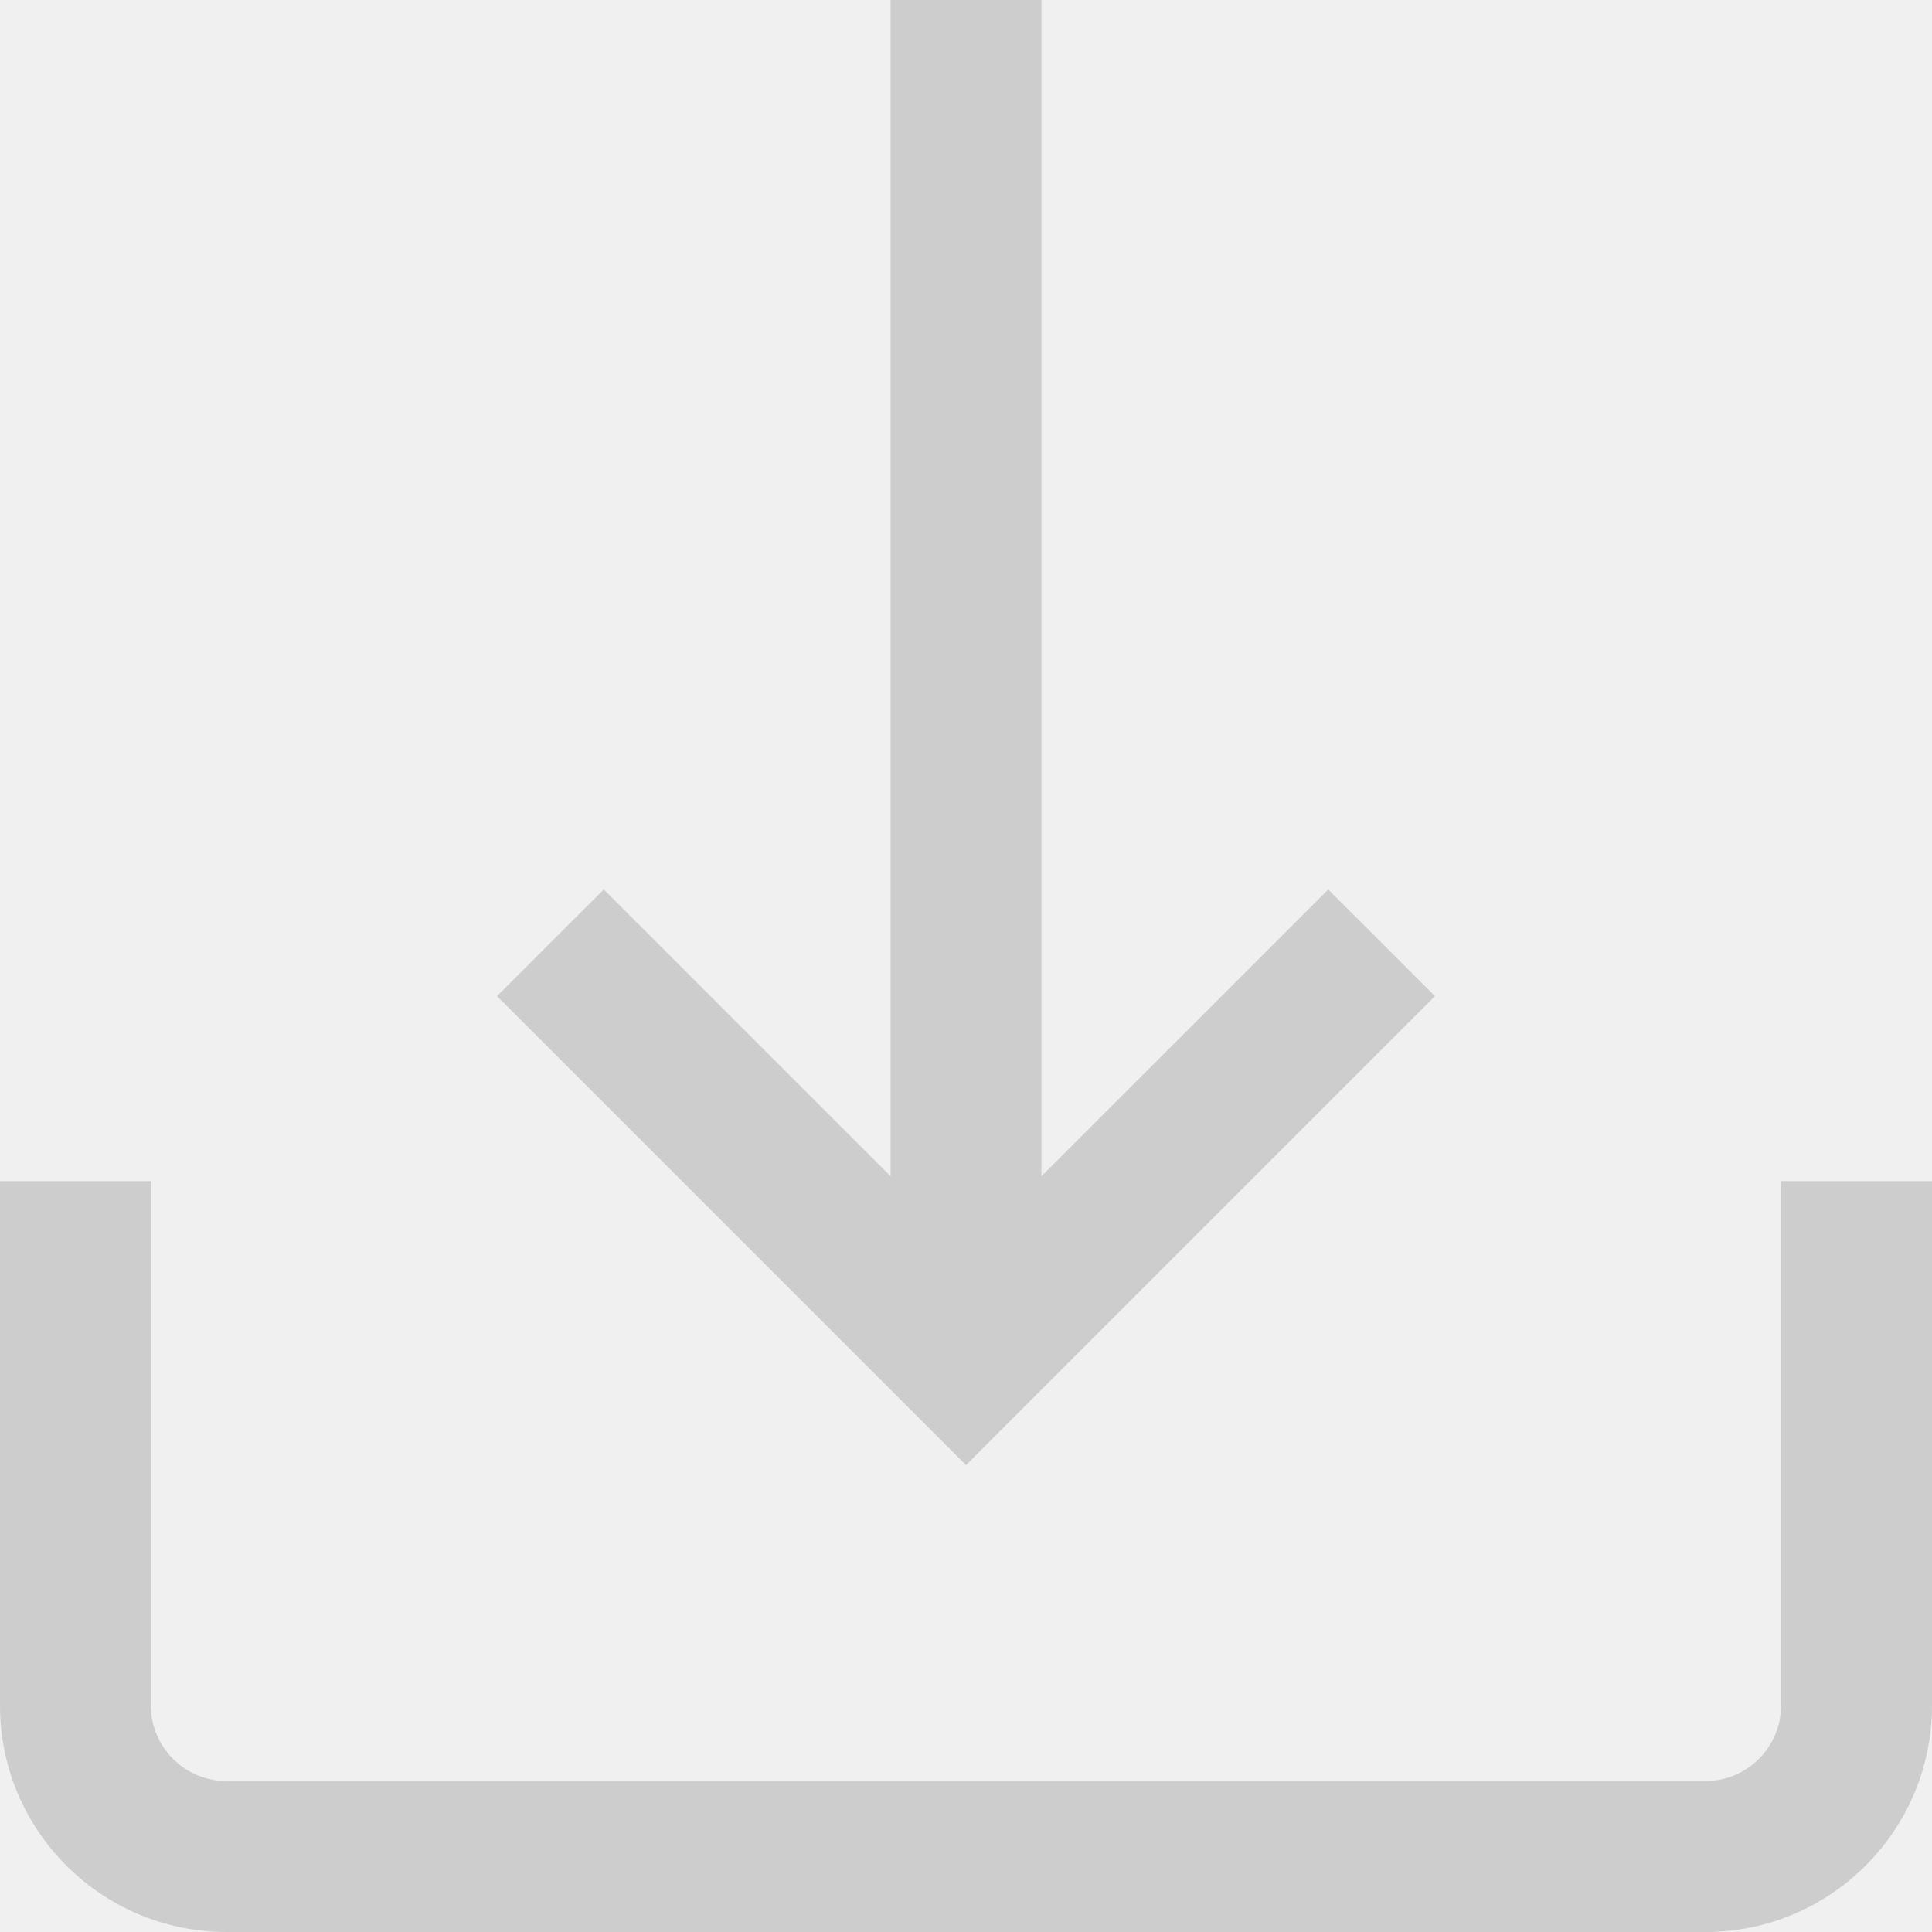
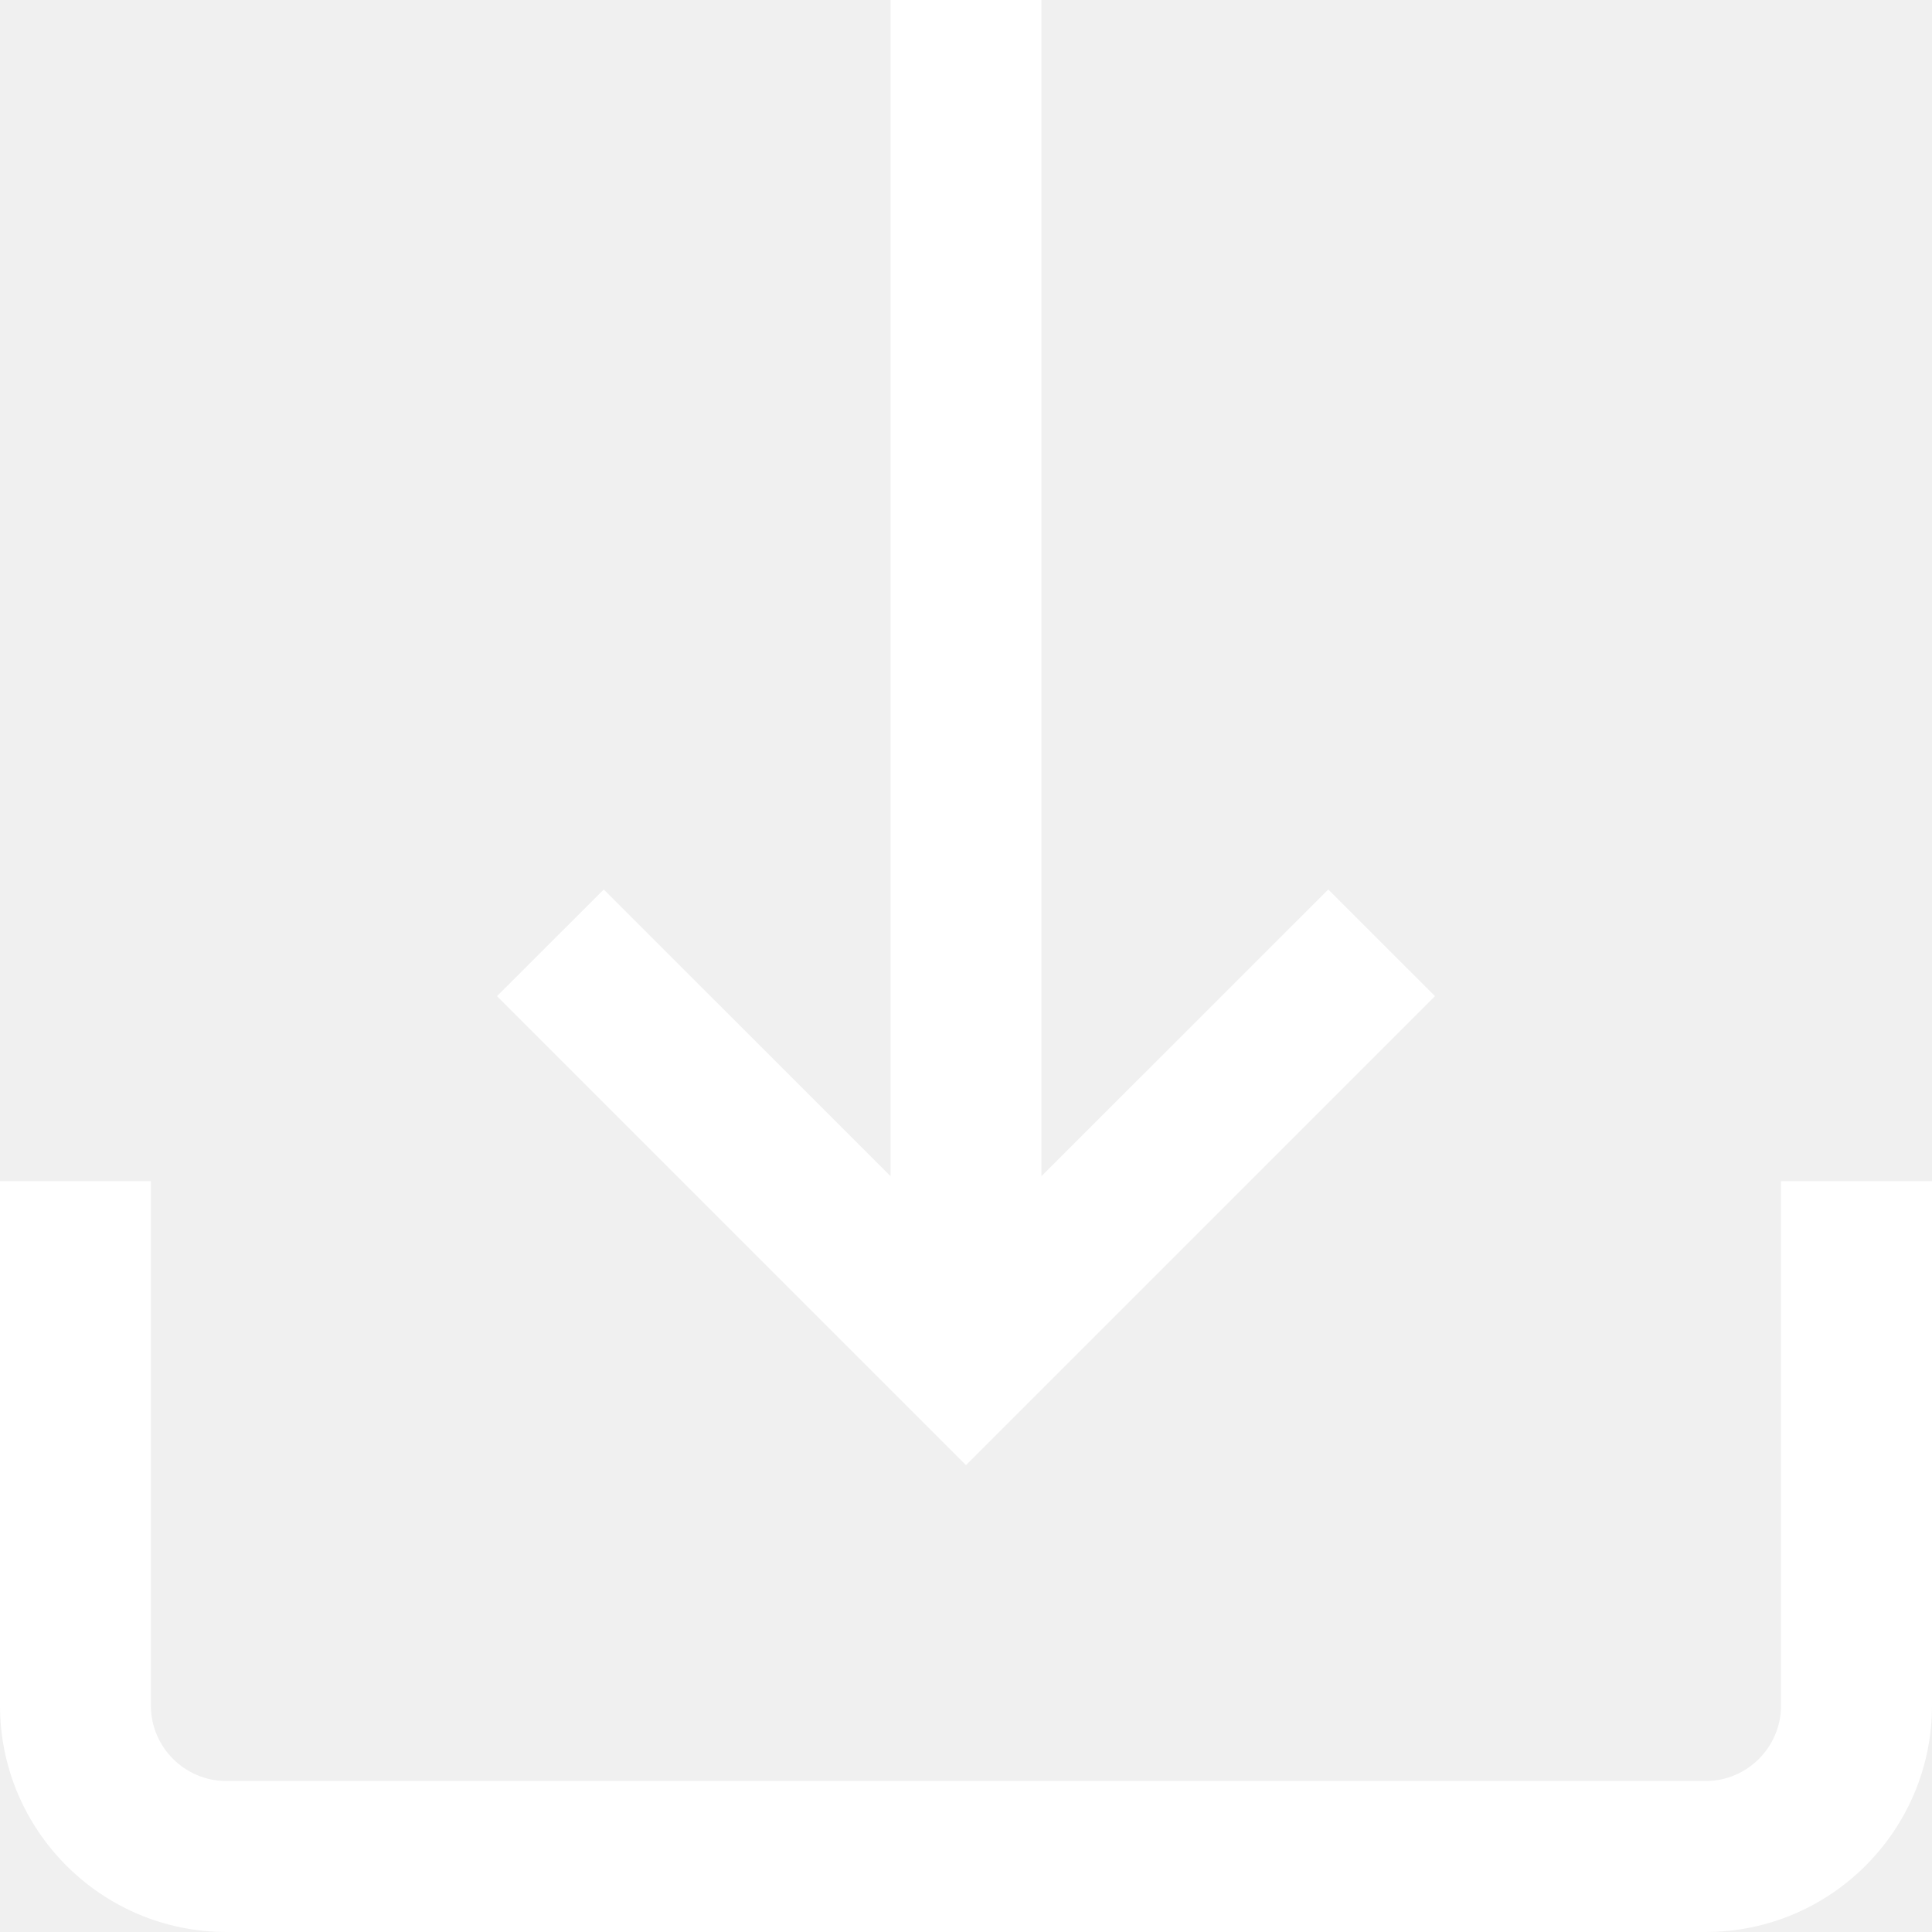
- <svg xmlns="http://www.w3.org/2000/svg" width="20" height="20" viewBox="0 0 20 20" fill="none">
-   <path fill-rule="evenodd" clip-rule="evenodd" d="M17.656 20H2.344C1.051 20 0 18.949 0 17.656V12.227H1.562V17.656C1.562 18.087 1.913 18.437 2.344 18.437H17.656C18.087 18.437 18.437 18.087 18.437 17.656V12.227H20V17.656C20 18.949 18.949 20 17.656 20ZM5.145 10.312L6.25 9.208L9.219 12.176V0H10.781V12.176L13.75 9.208L14.855 10.312L10 15.167L5.145 10.312Z" fill="#CDCDCD" />
+ <svg xmlns="http://www.w3.org/2000/svg" width="20" height="20" viewBox="0 0 20 20" fill="#ffffff">
+   <path fill-rule="evenodd" clip-rule="evenodd" d="M17.656 20H2.344C1.051 20 0 18.949 0 17.656V12.227H1.562V17.656C1.562 18.087 1.913 18.437 2.344 18.437H17.656C18.087 18.437 18.437 18.087 18.437 17.656V12.227H20V17.656C20 18.949 18.949 20 17.656 20ZM5.145 10.312L6.25 9.208L9.219 12.176V0H10.781V12.176L13.75 9.208L14.855 10.312L10 15.167L5.145 10.312Z" fill="#ffffff" />
</svg>
